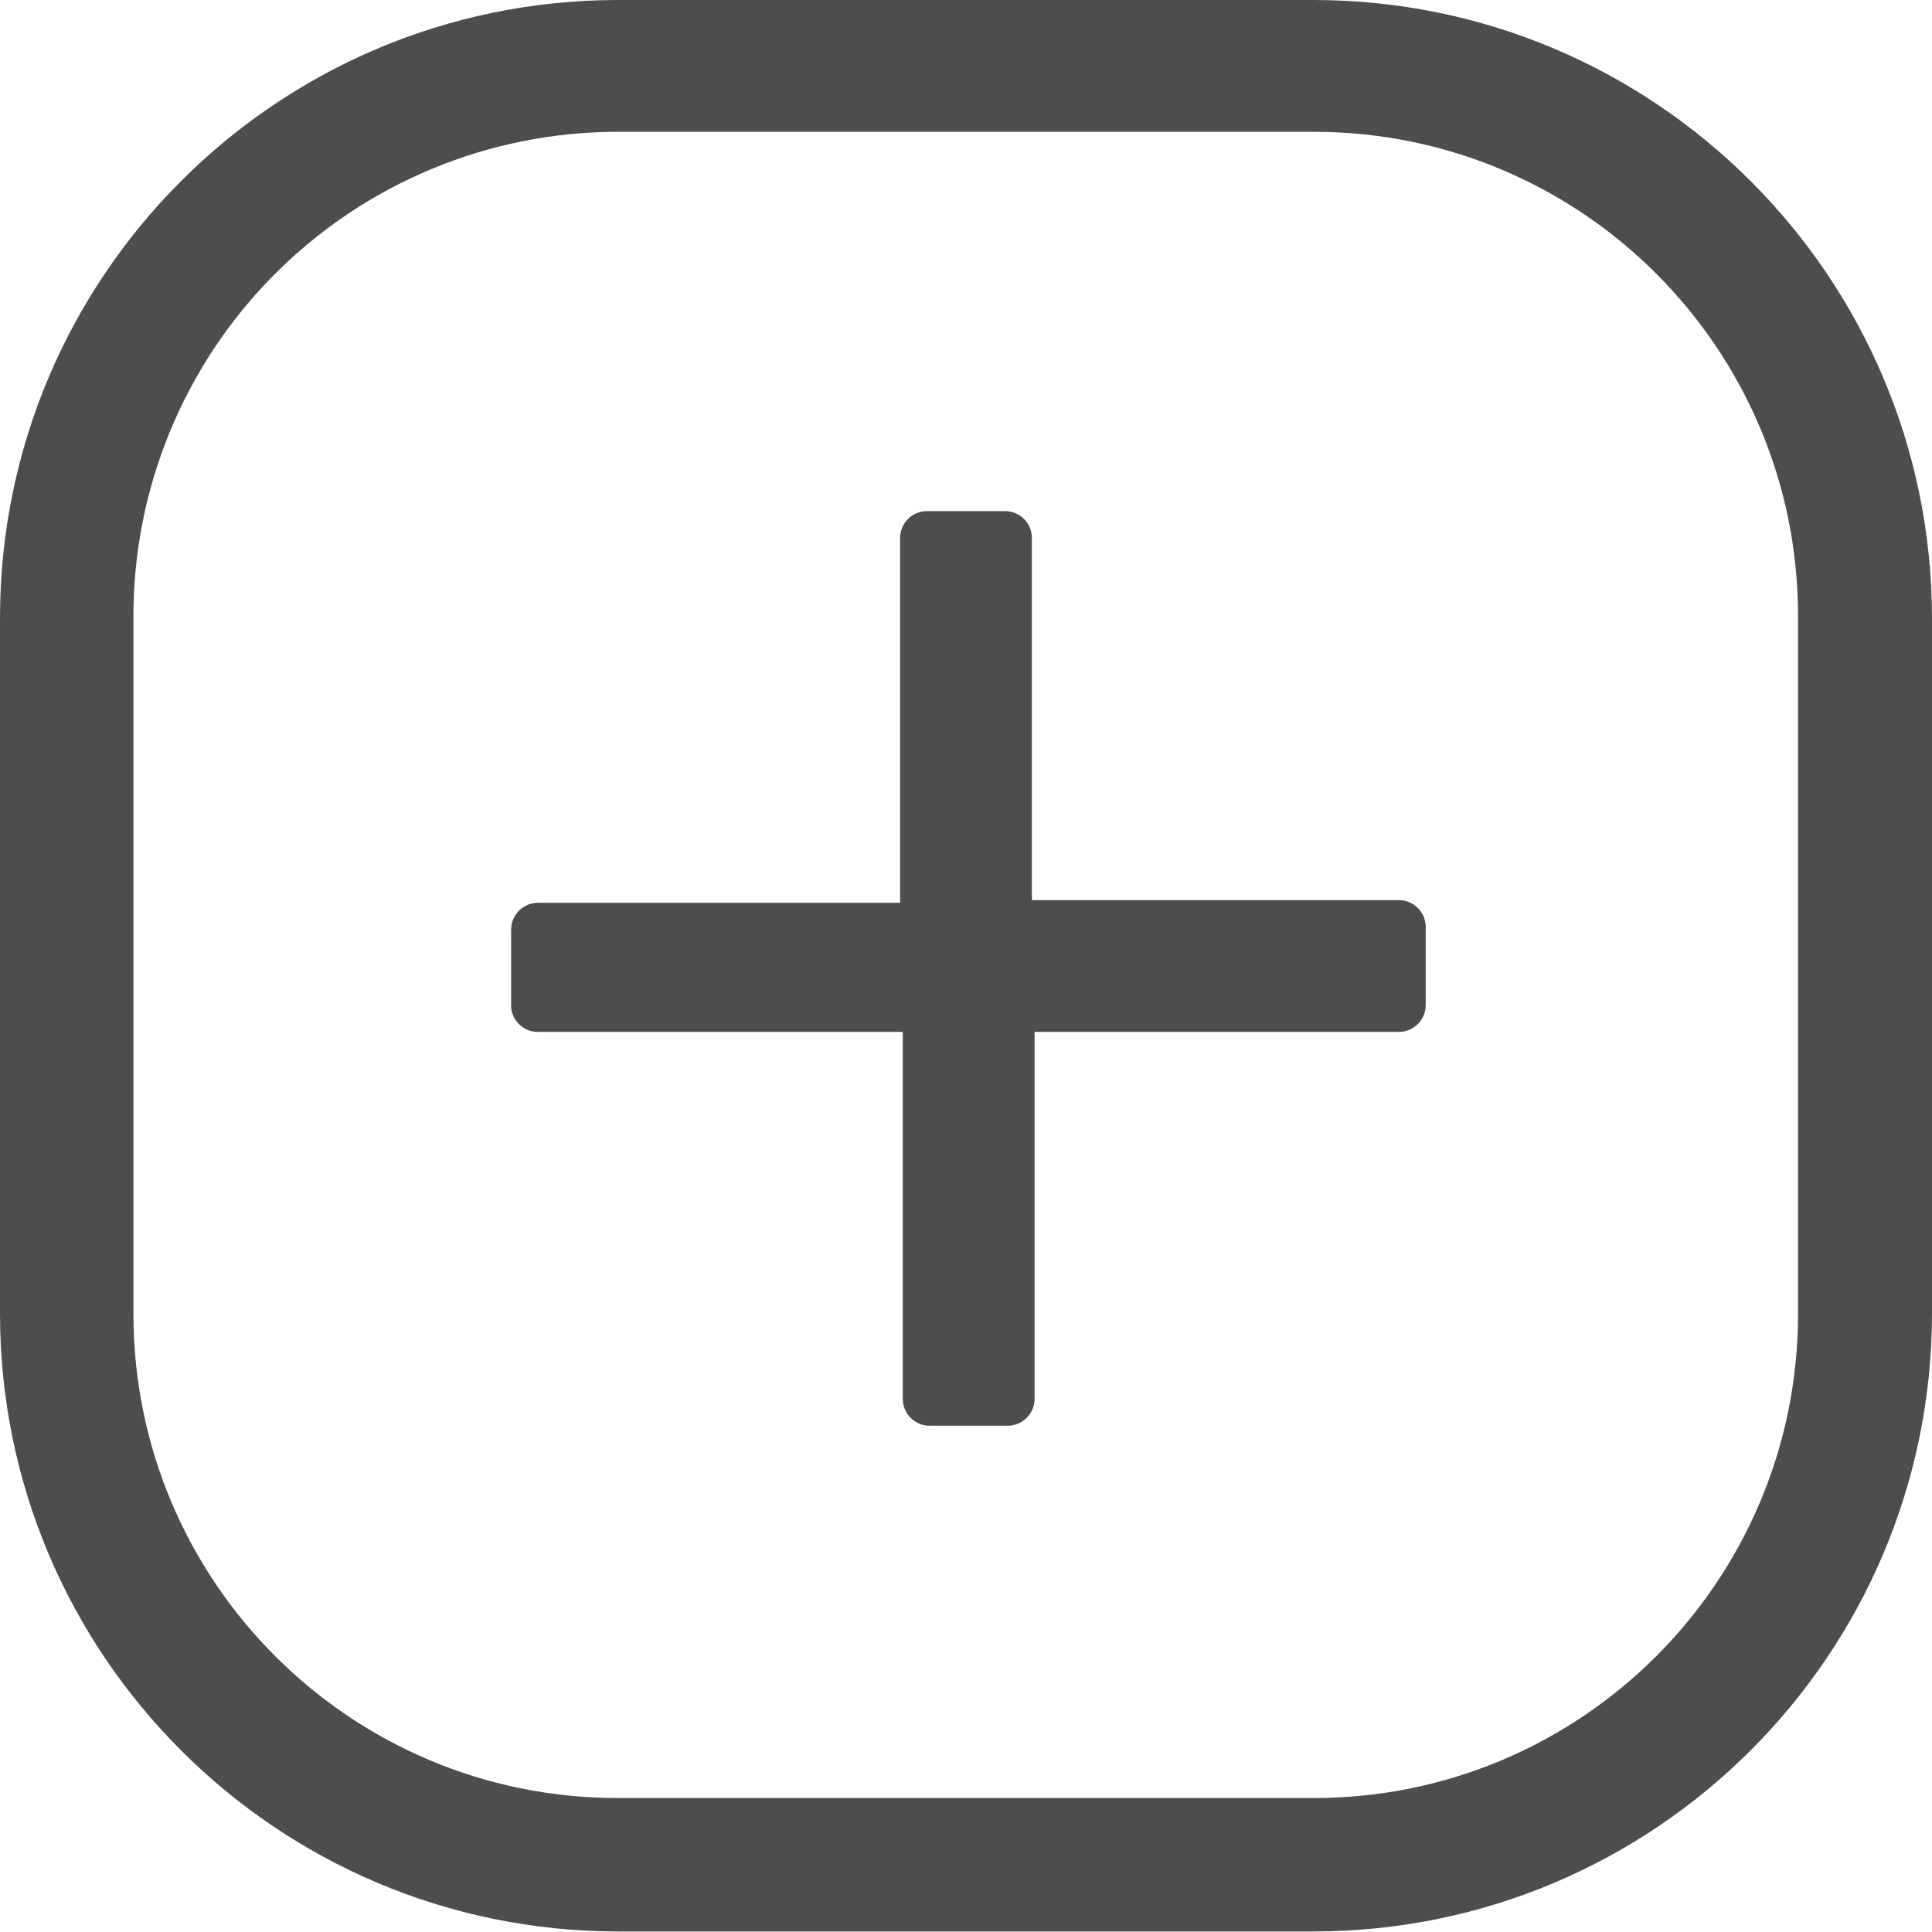
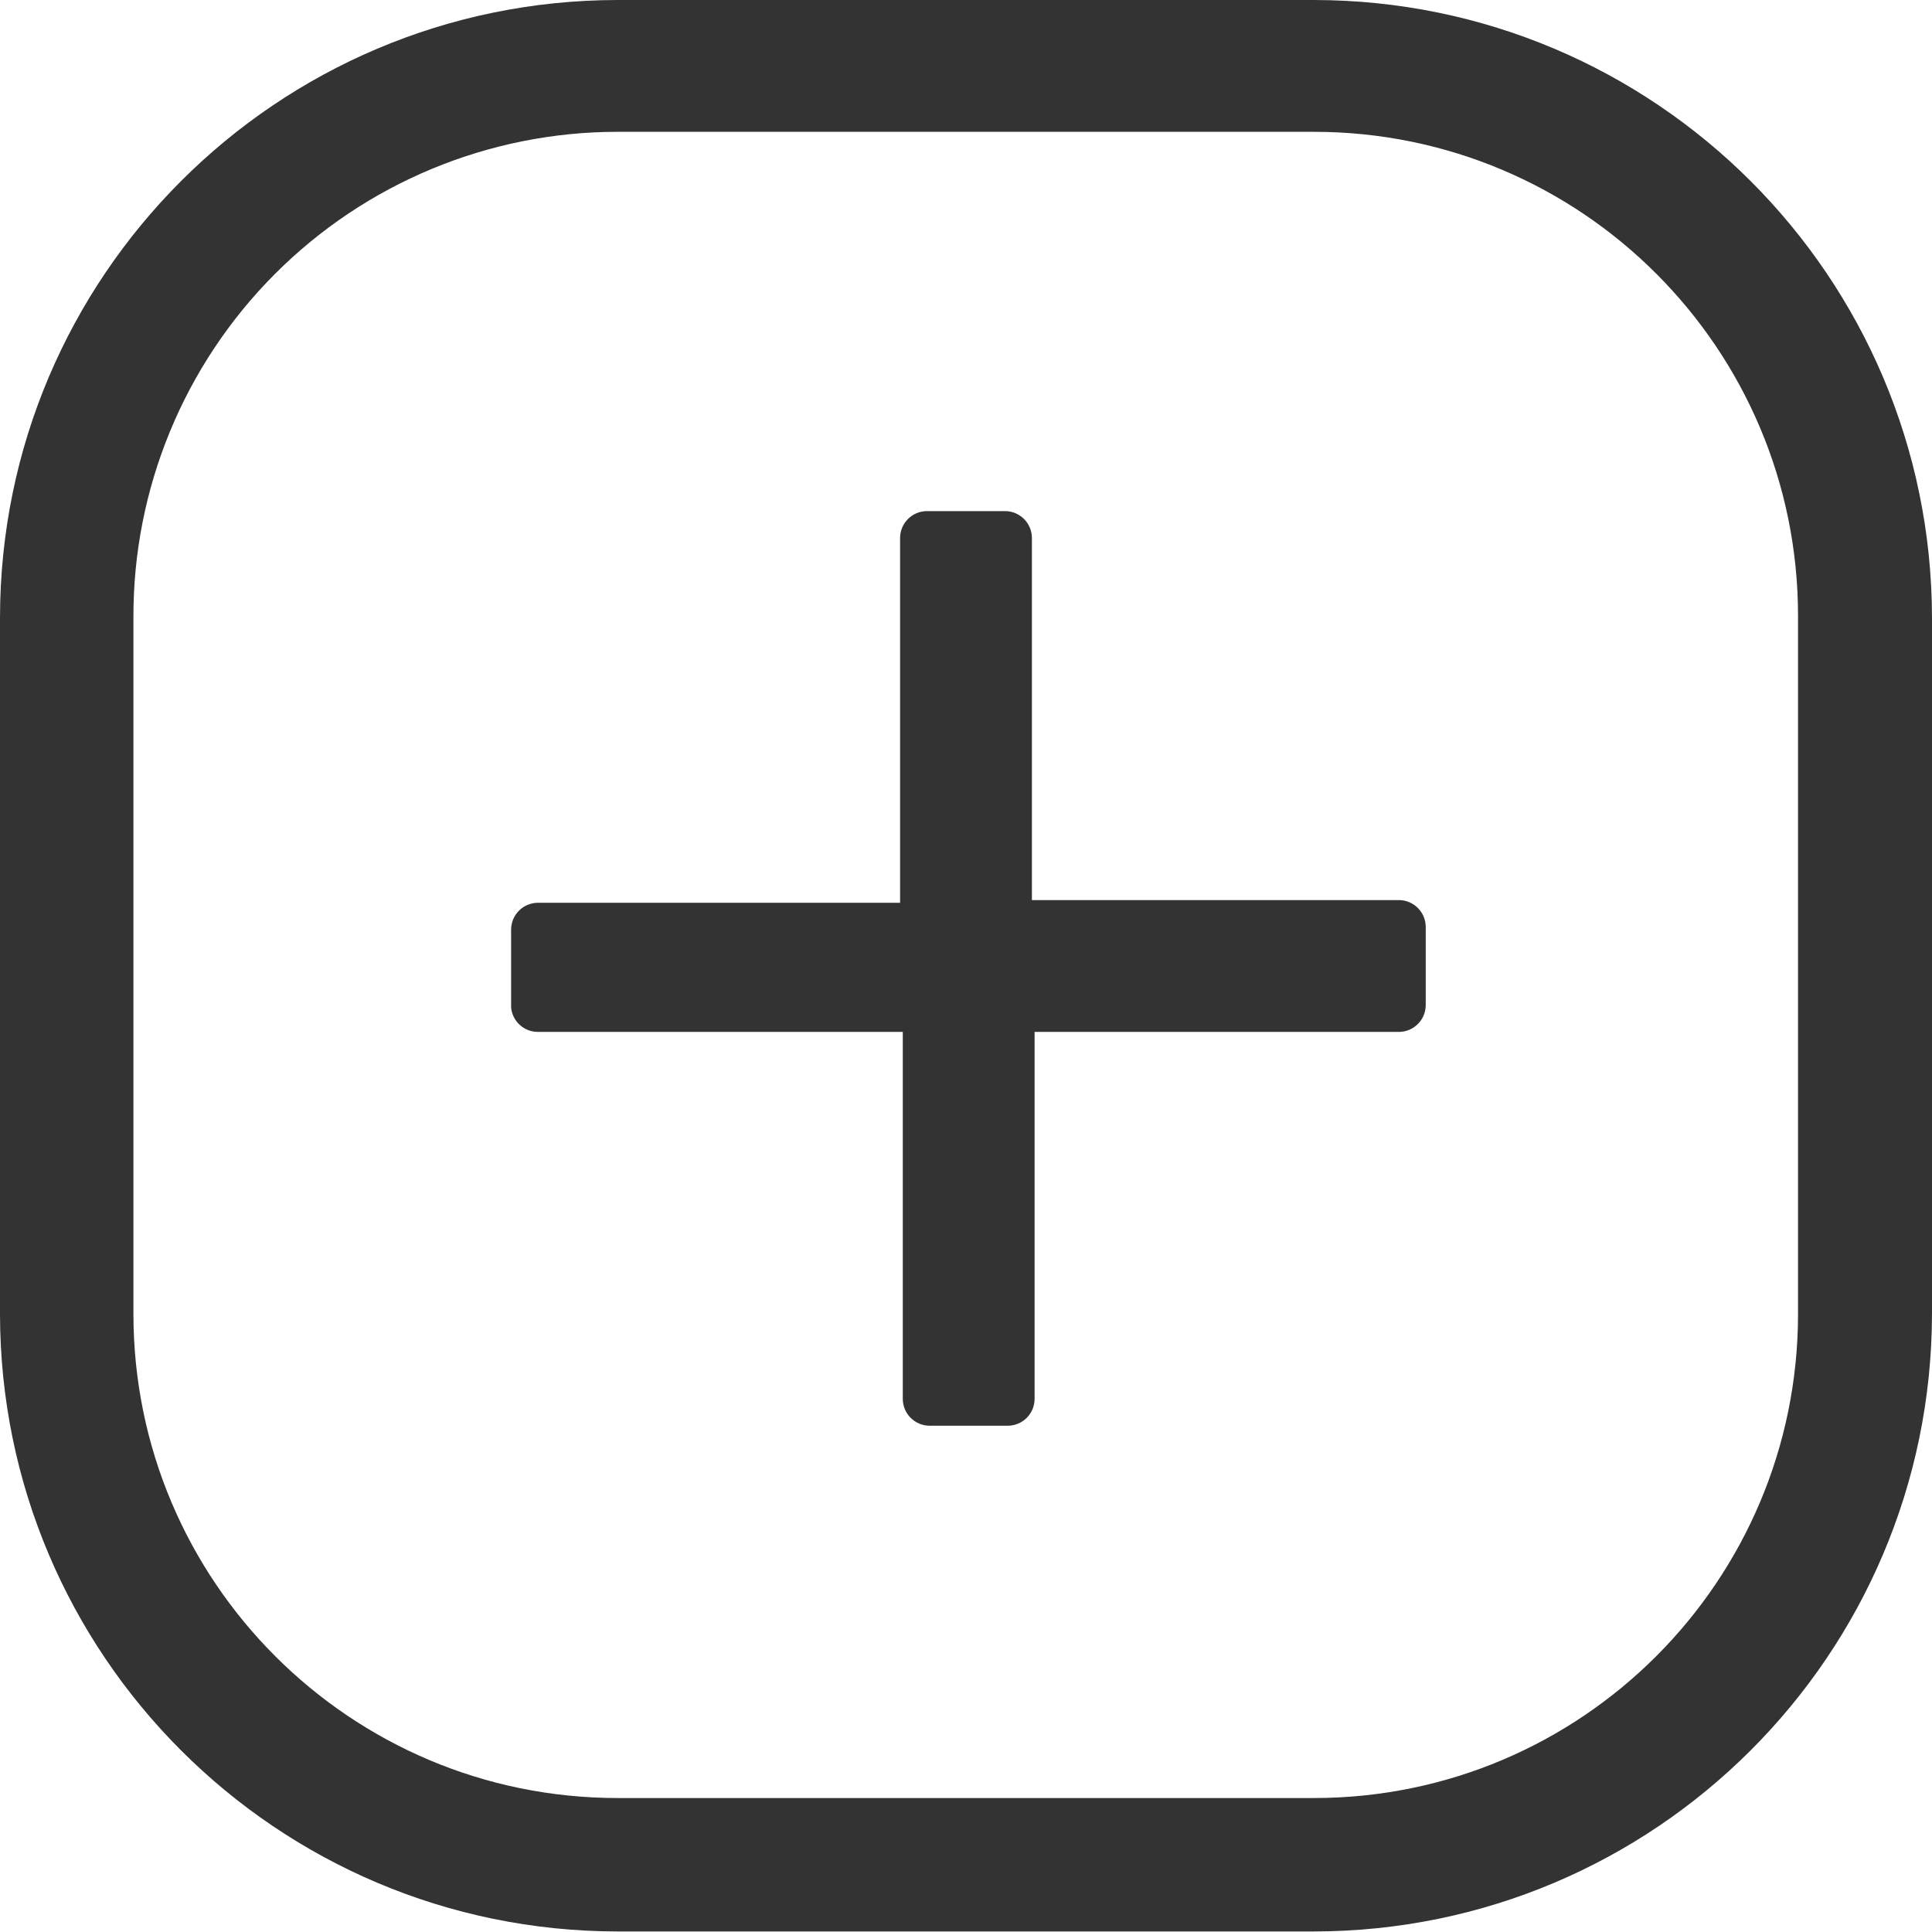
<svg xmlns="http://www.w3.org/2000/svg" viewBox="0 0 35.91 35.9">
  <defs>
-     <style>.cls-1{fill:#4d4d4f;}</style>
+     <style>.cls-1{fill:#333;}</style>
  </defs>
  <g id="Layer_2" data-name="Layer 2">
    <g id="OBJECTS">
      <path class="cls-1" d="M24.42,0H11.48A11.49,11.49,0,0,0,0,11.48V24.42A11.49,11.49,0,0,0,11.48,35.9H24.42A11.5,11.5,0,0,0,35.91,24.42V11.48A11.5,11.5,0,0,0,24.42,0ZM11.48,2.45H24.42a9,9,0,0,1,9,9V24.42a9,9,0,0,1-9,9H11.48a9,9,0,0,1-9-9V11.48A9,9,0,0,1,11.48,2.45Z" />
      <path class="cls-1" d="M10,19.18h6.78V26a.5.5,0,0,0,.5.5h1.45a.5.5,0,0,0,.5-.5V19.18H26a.5.5,0,0,0,.5-.5V17.23a.5.5,0,0,0-.5-.5H19.18V10a.5.5,0,0,0-.5-.5H17.23a.5.5,0,0,0-.5.5v6.78H10a.5.5,0,0,0-.5.5v1.45A.5.5,0,0,0,10,19.18Z" />
    </g>
  </g>
</svg>
